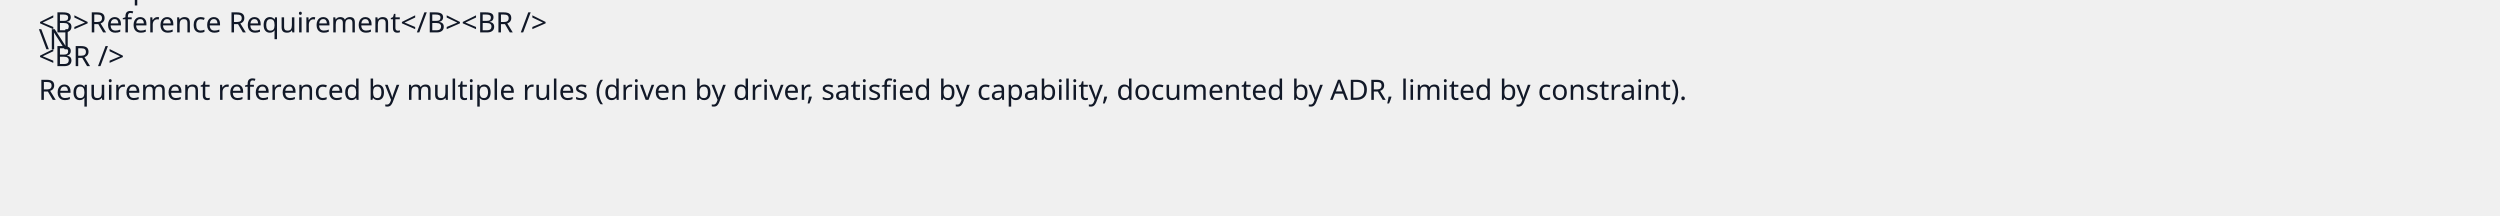
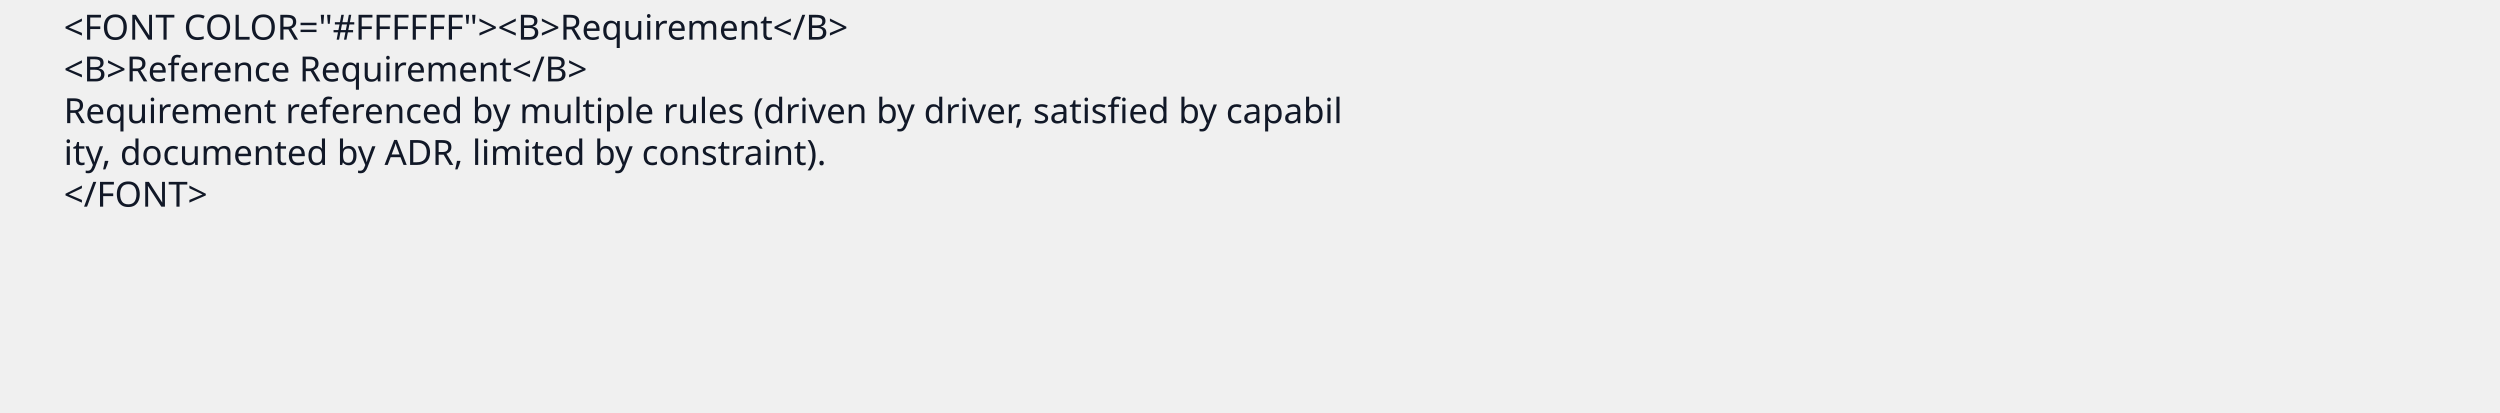
- <svg xmlns="http://www.w3.org/2000/svg" width="1423.60" height="122.51" viewBox="0 0 1423.60 122.51">
+ <svg xmlns="http://www.w3.org/2000/svg" width="862.14" height="142.31" viewBox="0 0 862.14 142.31">
  <defs>
    <symbol id="box" overflow="visible" viewBox="0,0,160,100">
      <rect x="1" y="1" width="158" height="98" fill="#00000000" stroke="#FFFFFF" stroke-width="2" />
    </symbol>
    <symbol id="double-box" overflow="visible" viewBox="0,0,160,100">
      <rect x="1" y="1" width="158" height="98" fill="#00000000" stroke="#FFFFFF" stroke-width="2" />
      <rect x="11" y="11" width="138" height="78" fill="#00000000" stroke="#FFFFFF" stroke-width="2" />
    </symbol>
    <symbol id="card" overflow="visible" viewBox="0,0,160,100">
      <path d="M1 99L159 99L159 35L125 1L1 1L1 99Z" fill="#00000000" stroke="#FFFFFF" stroke-width="2" />
      <path d="M125 1V35H159" fill="#00000000" stroke="#FFFFFF" stroke-width="2" />
    </symbol>
    <symbol id="class" overflow="visible" viewBox="0,0,160,100">
      <rect x="1" y="1" width="158" height="98" fill="#00000000" stroke="#FFFFFF" stroke-width="2" />
      <line x1="1" y1="25" x2="159" y2="25" stroke="#FFFFFF" stroke-width="2" />
    </symbol>
    <symbol id="component" overflow="visible" viewBox="0,0,160,100">
      <rect x="11" y="1" width="158" height="98" fill="#00000000" stroke="#FFFFFF" stroke-width="2" />
      <rect x="1" y="20" width="30" height="20" fill="#00000000" stroke="#FFFFFF" stroke-width="2" />
      <rect x="1" y="60" width="30" height="20" fill="#00000000" stroke="#FFFFFF" stroke-width="2" />
    </symbol>
    <symbol id="deployment" overflow="visible" viewBox="0,0,160,100">
      <rect x="1" y="1" width="158" height="98" fill="#00000000" stroke="#FFFFFF" stroke-width="2" />
      <rect x="11" y="11" width="10" height="20" fill="#00000000" stroke="#FFFFFF" stroke-width="2" />
      <rect x="11" y="41" width="10" height="20" fill="#00000000" stroke="#FFFFFF" stroke-width="2" />
      <rect x="11" y="71" width="10" height="20" fill="#00000000" stroke="#FFFFFF" stroke-width="2" />
      <rect x="141" y="11" width="10" height="20" fill="#00000000" stroke="#FFFFFF" stroke-width="2" />
      <rect x="141" y="41" width="10" height="20" fill="#00000000" stroke="#FFFFFF" stroke-width="2" />
      <rect x="141" y="71" width="10" height="20" fill="#00000000" stroke="#FFFFFF" stroke-width="2" />
    </symbol>
    <symbol id="diamond" overflow="visible" viewBox="0,0,160,100">
      <path d="M1 49L80 99L159 49L80 1L1 49Z" fill="#00000000" stroke="#FFFFFF" stroke-width="2" />
    </symbol>
    <symbol id="cylinder" overflow="visible" viewBox="0,0,160,100">
      <ellipse cx="80" cy="20" rx="79" ry="9" fill="#00000000" stroke="#FFFFFF" stroke-width="2" />
      <path d="M1 21V90" fill="#00000000" stroke="#FFFFFF" stroke-width="2" />
      <path d="M159 21V90" fill="#00000000" stroke="#FFFFFF" stroke-width="2" />
      <path d="M1 90A80 10 0 0 0 159 90" fill="#00000000" stroke="#FFFFFF" stroke-width="2" />
    </symbol>
    <symbol id="document" overflow="visible" viewBox="0,0,160,100">
      <path d="M1 90V1H159V90" fill="#00000000" stroke="#FFFFFF" stroke-width="2" />
      <path d="M1 90A40 10 0 0 0 80 90" fill="#00000000" stroke="#FFFFFF" stroke-width="2" />
      <path d="M159 90A40 10 0 0 0 80 90" fill="#00000000" stroke="#FFFFFF" stroke-width="2" />
    </symbol>
    <symbol id="folder" overflow="visible" viewBox="0,0,160,100">
      <path d="M1 99V15L10 1H50L60 15H159V99Z" fill="#00000000" stroke="#FFFFFF" stroke-width="2" />
    </symbol>
    <symbol id="octagon" overflow="visible" viewBox="0,0,160,100">
      <path d="M1 31V70L31 99H129L159 70V30L129 1H31Z" fill="#00000000" stroke="#FFFFFF" stroke-width="2" />
    </symbol>
    <symbol id="oval" overflow="visible" viewBox="0,0,160,100">
      <ellipse rx="79" ry="49" cx="80" cy="50" fill="#00000000" stroke="#FFFFFF" stroke-width="2" />
    </symbol>
    <symbol id="rounded-rectangle" overflow="visible" viewBox="0,0,160,100">
      <rect x="1" y="1" width="158" height="98" rx="30" ry="30" fill="#00000000" stroke="#FFFFFF" stroke-width="2" />
    </symbol>
    <symbol id="ruler" overflow="visible" viewBox="0,0,160,100">
      <rect x="1" y="1" width="158" height="98" fill="#00000000" stroke="#FFFFFF" stroke-width="2" />
      <path d="M10 1V5M20 1V10M30 1V5M40 1V15M50 1V5M60 1V10M70 1V5M80 1V15M90 1V5M100 1V10M110 1V5M120 1V15M130 1V5M140 1V10M150 1V5" stroke="#FFFFFF" stroke-width="2" />
      <path d="M1 20H159" stroke="#FFFFFF" stroke-width="2" />
    </symbol>
    <symbol id="interface" overflow="visible" viewBox="0,0,160,100">
      <path d="M41 99V1H31V99H119A50 50 0 0 0 119 1H41" stroke="#FFFFFF" stroke-width="2" />
      <rect x="1" y="20" width="30" height="10" fill="#00000000" stroke="#FFFFFF" stroke-width="2" />
      <rect x="1" y="70" width="30" height="10" fill="#00000000" stroke="#FFFFFF" stroke-width="2" />
    </symbol>
    <symbol id="trapezoid" overflow="visible" viewBox="0,0,160,100">
      <path d="M 0,100 20,0 h 120 l 20,100 z" fill="#00000000" stroke="#FFFFFF" stroke-width="2" />
    </symbol>
  </defs>
-   <rect x="16.00" y="6.51" width="100.00" height="100.00" fill="none" stroke="#FFF000000FFF" stroke-width="2.00" stroke-dasharray="5 5" />
-   <text x="22.00" y="22.51" text-anchor="start" font-family="&quot;Noto Sans&quot;, Roboto, Verdana, system-ui, sans-serif" font-size="16.00" fill="#111827" dominant-baseline="middle">\N</text>
-   <rect x="16.00" y="6.51" width="100.00" height="100.00" fill="none" stroke="#FFF000000FFF" stroke-width="2.00" stroke-dasharray="5 5" />
-   <text x="22.00" y="-6.29" text-anchor="start" font-family="&quot;Noto Sans&quot;, Roboto, Verdana, system-ui, sans-serif" font-size="16.00" fill="#111827" dominant-baseline="middle">&lt;B&gt;Requirement&lt;/B&gt;&lt;BR /&gt;</text>
-   <text x="22.00" y="12.91" text-anchor="start" font-family="&quot;Noto Sans&quot;, Roboto, Verdana, system-ui, sans-serif" font-size="16.00" fill="#111827" dominant-baseline="middle">&lt;B&gt;Reference Requirement&lt;/B&gt;&lt;BR /&gt;</text>
-   <text x="22.00" y="32.11" text-anchor="start" font-family="&quot;Noto Sans&quot;, Roboto, Verdana, system-ui, sans-serif" font-size="16.00" fill="#111827" dominant-baseline="middle">&lt;BR /&gt;</text>
-   <text x="22.00" y="51.31" text-anchor="start" font-family="&quot;Noto Sans&quot;, Roboto, Verdana, system-ui, sans-serif" font-size="16.00" fill="#111827" dominant-baseline="middle">Requirement referenced by multiple rules (driven by driver, satisfied by capability, documented by ADR, limited by constraint).</text>
+   <rect x="16.00" y="26.31" width="100.00" height="100.00" fill="none" stroke="#FFF000000FFF" stroke-width="2.00" stroke-dasharray="5 5" />
+   <text x="22.00" y="9.51" text-anchor="start" font-family="Noto Sans" font-size="12.00" fill="#111827" dominant-baseline="middle">&lt;FONT COLOR="#FFFFFF"&gt;&lt;B&gt;Requirement&lt;/B&gt;</text>
+   <text x="22.00" y="23.91" text-anchor="start" font-family="Noto Sans" font-size="12.00" fill="#111827" dominant-baseline="middle">&lt;B&gt;Reference Requirement&lt;/B&gt;</text>
+   <text x="22.00" y="38.31" text-anchor="start" font-family="Noto Sans" font-size="12.00" fill="#111827" dominant-baseline="middle">Requirement referenced by multiple rules (driven by driver, satisfied by capabil</text>
+   <text x="22.00" y="52.71" text-anchor="start" font-family="Noto Sans" font-size="12.00" fill="#111827" dominant-baseline="middle">ity, documented by ADR, limited by constraint).</text>
+   <text x="22.00" y="67.11" text-anchor="start" font-family="Noto Sans" font-size="12.00" fill="#111827" dominant-baseline="middle">&lt;/FONT&gt;</text>
</svg>
